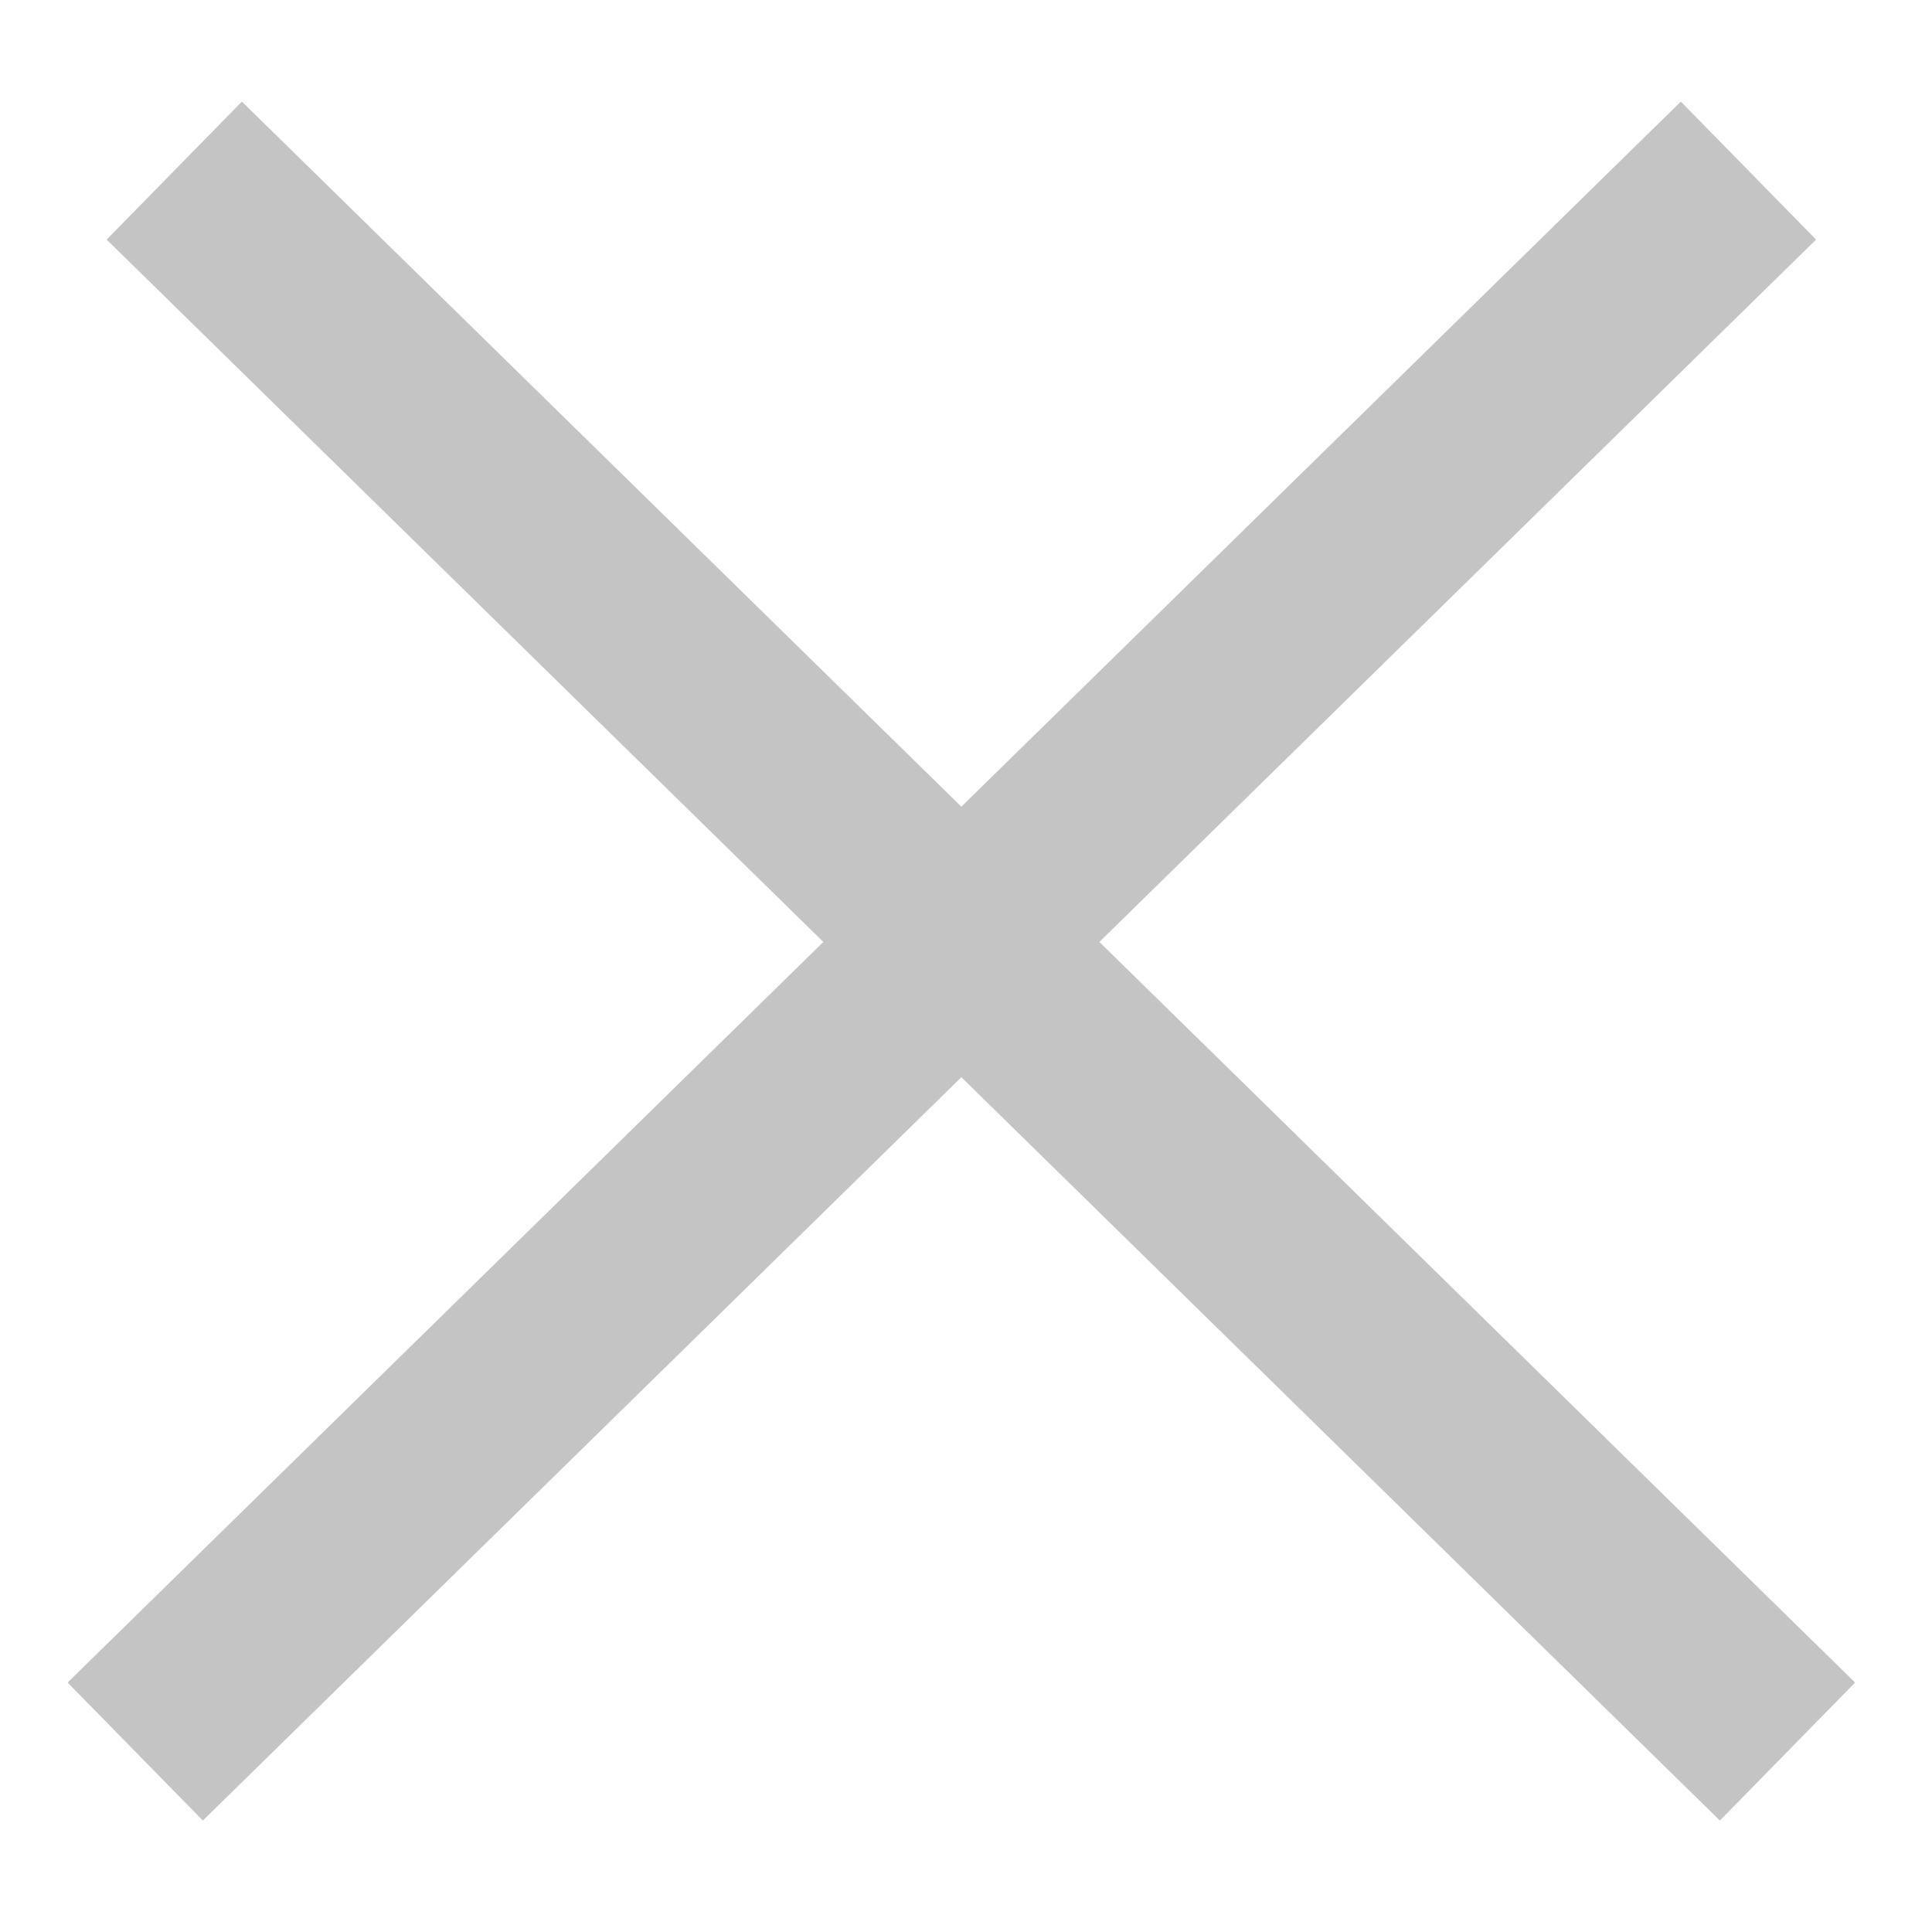
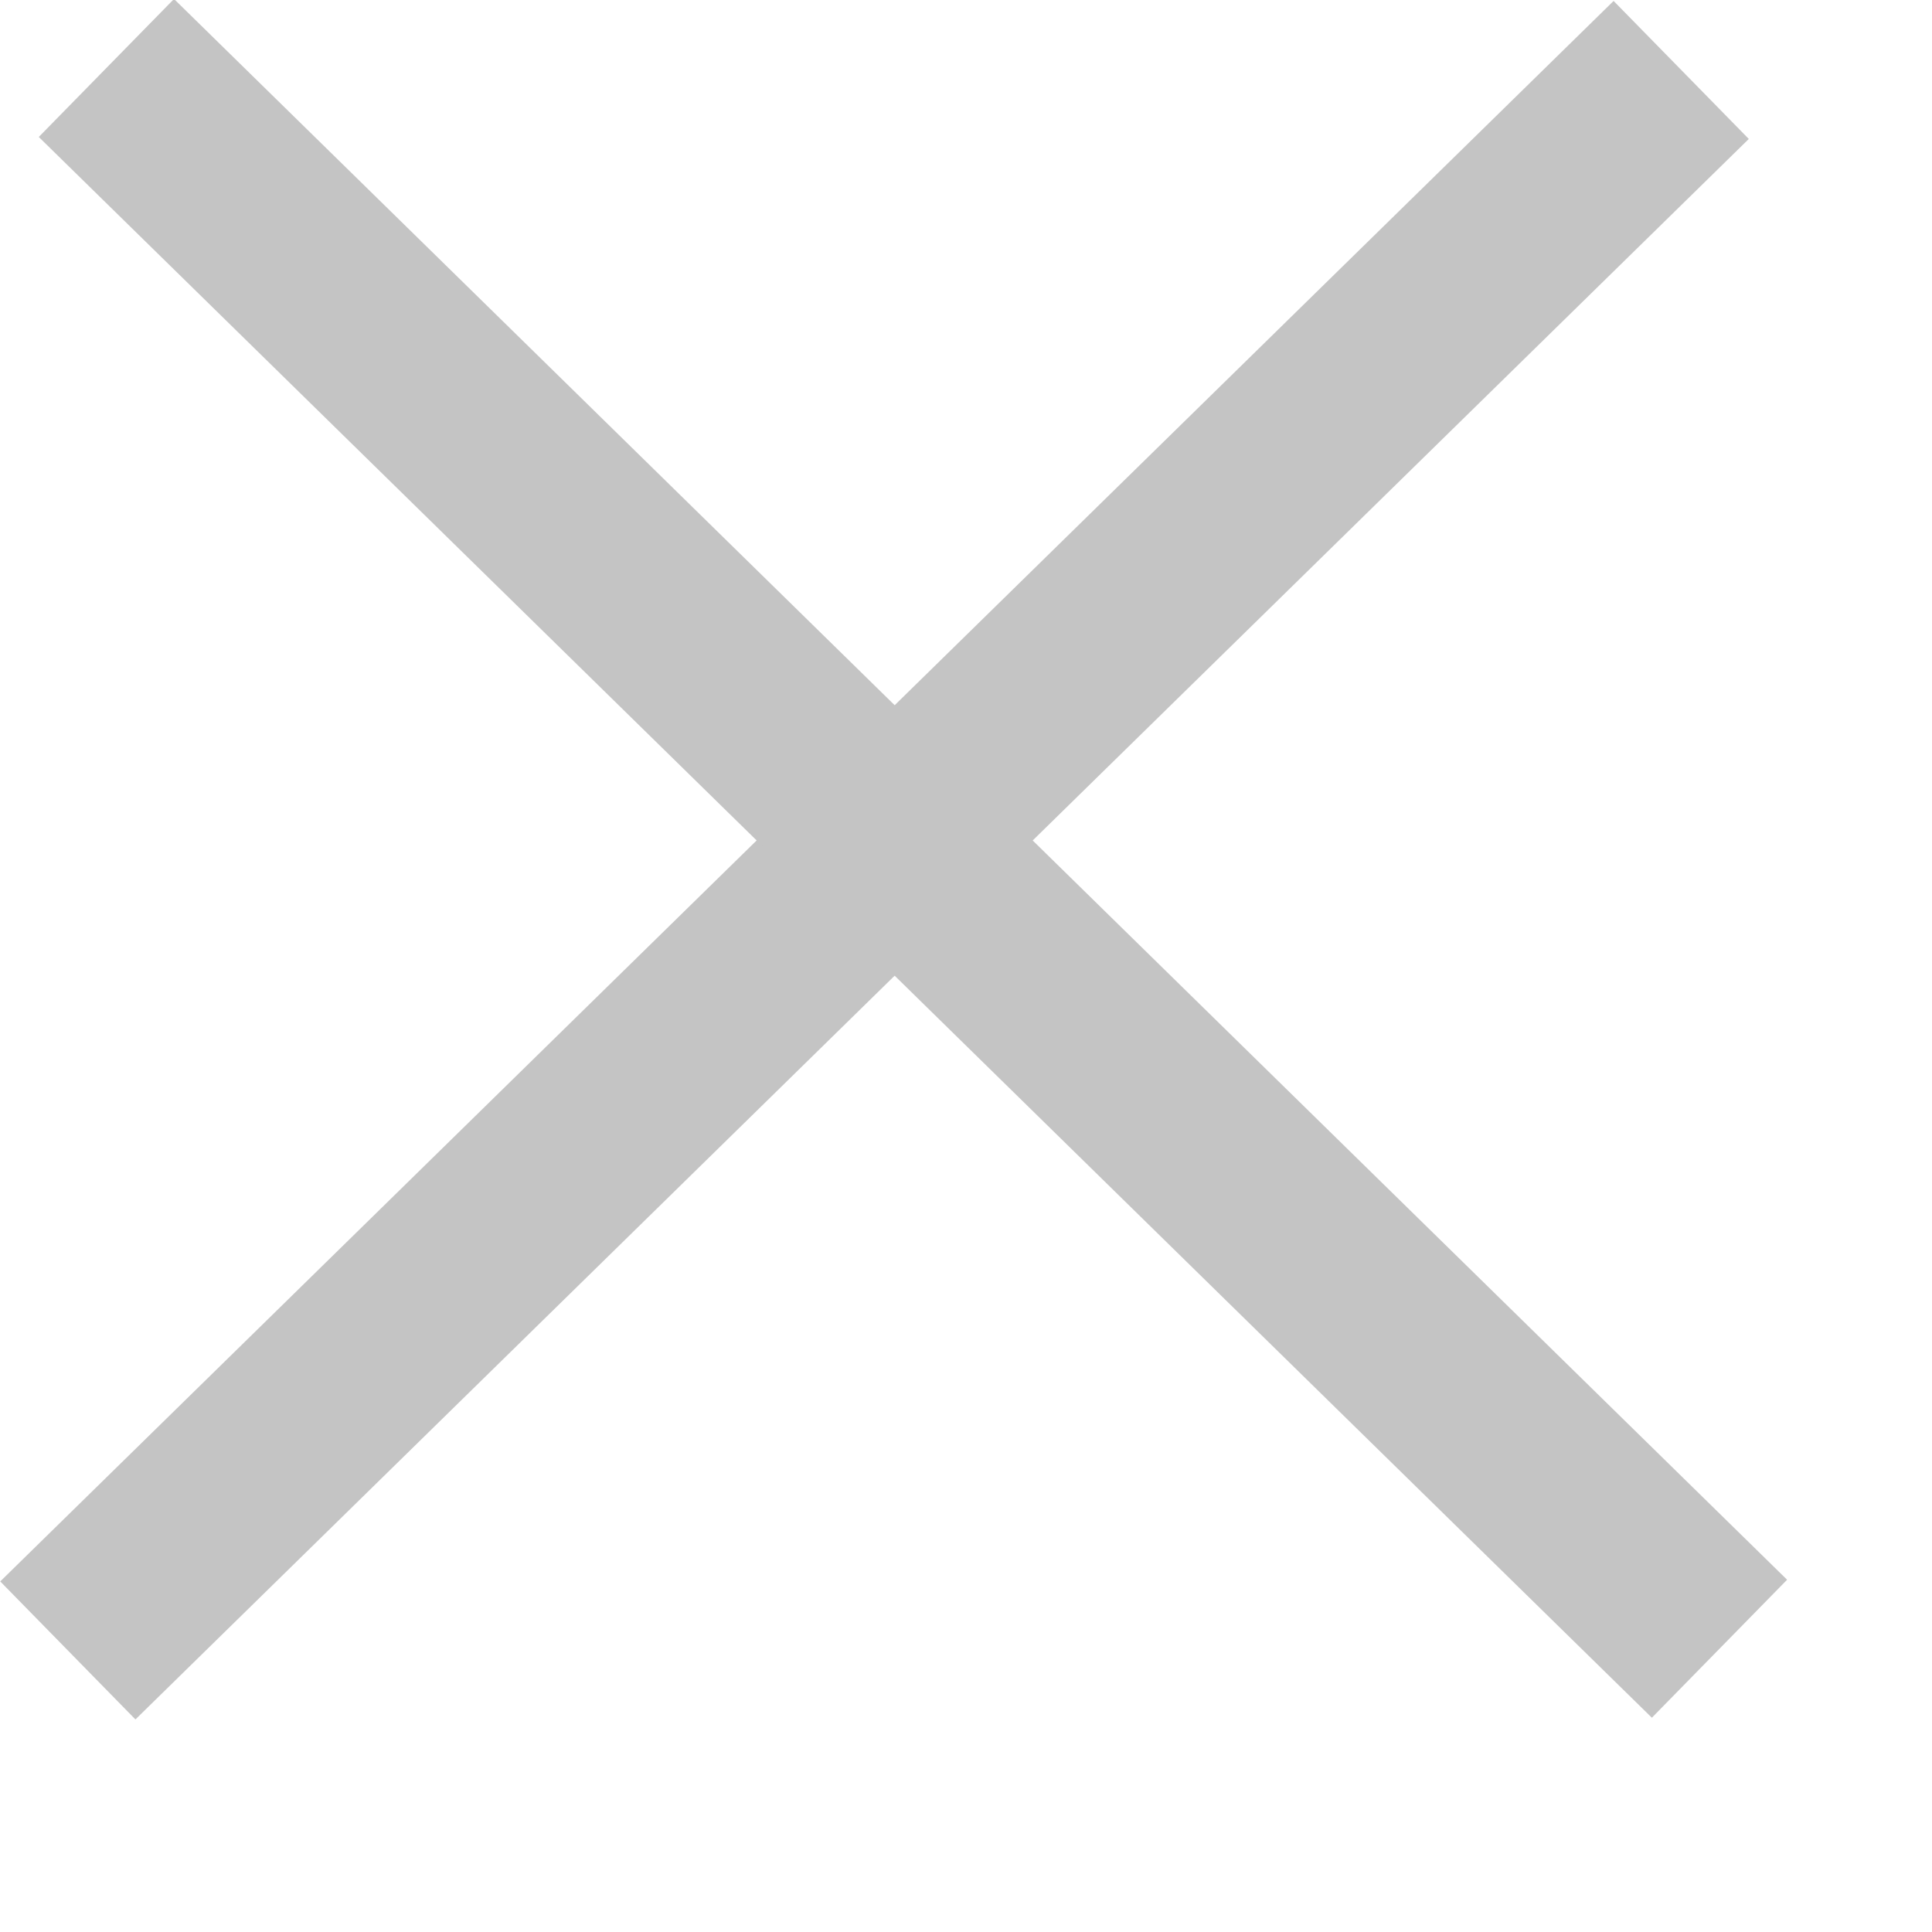
<svg xmlns="http://www.w3.org/2000/svg" width="10" height="10" viewBox="0 0 10 10" fill="none">
-   <path d="M0.7 9.066L9.05 0.883" stroke="#C4C4C4" />
-   <path d="M9.252 9.066L0.902 0.883" stroke="#C4C4C4" />
+   <g>
+     <rect fill="#c4c4c4" x="-1.32" y="3.95" width="11.69" height="1" transform="translate(-1.82 4.44) rotate(-44.41)" />
+     <rect fill="#c4c4c4" x="4.23" y="-1.4" width="1" height="11.69" transform="translate(-1.76 4.71) rotate(-45.58)" />
+   </g>
</svg>
